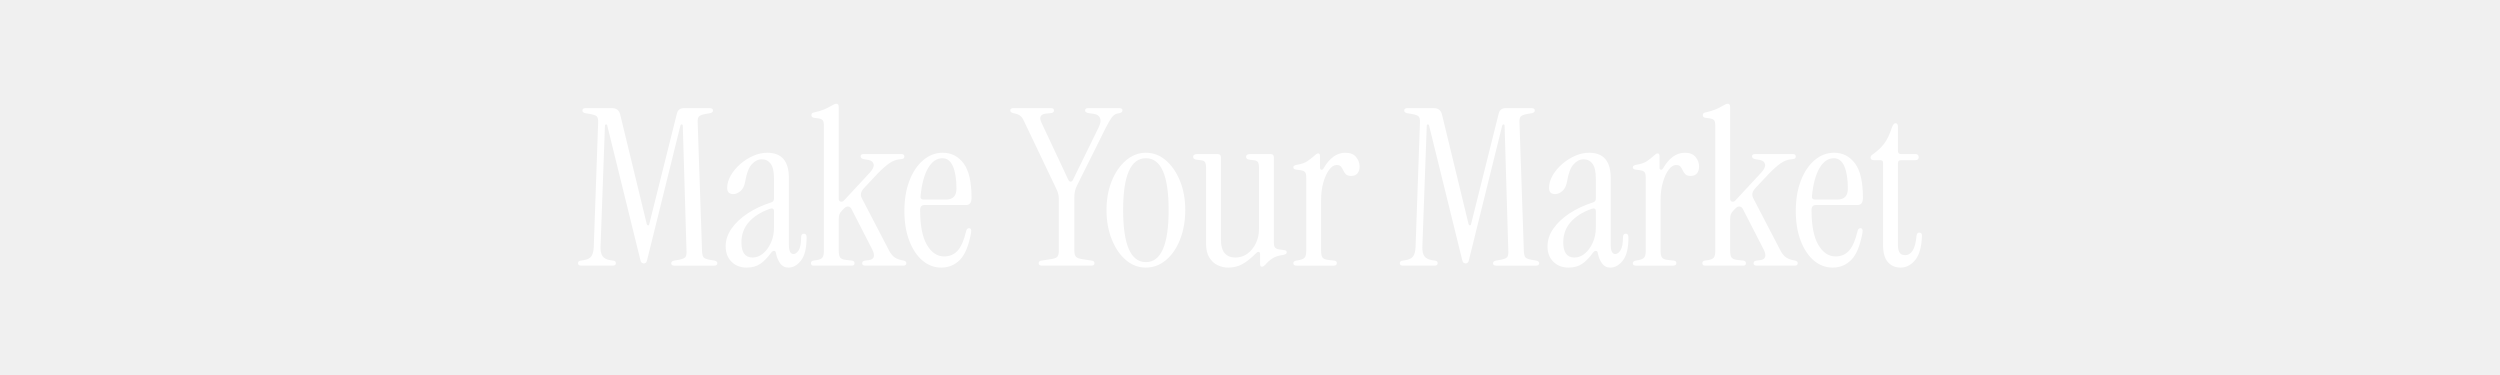
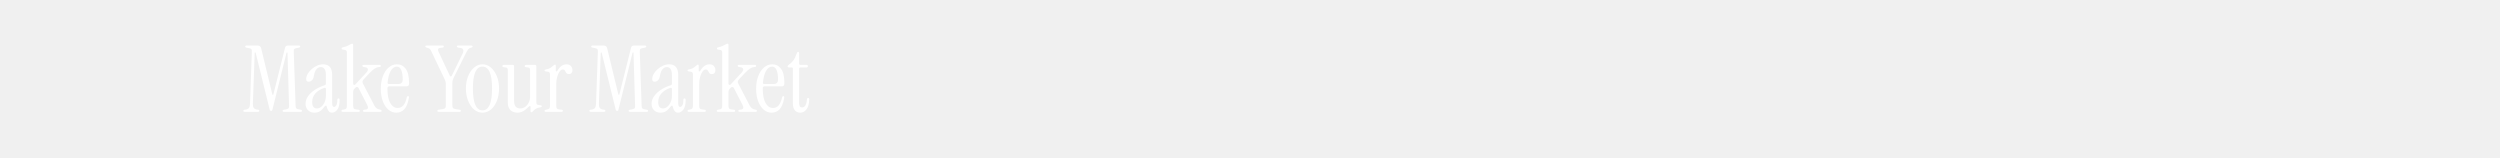
- <svg xmlns="http://www.w3.org/2000/svg" id="Layer_1" version="1.1" viewBox="0 0 320 48">
+ <svg xmlns="http://www.w3.org/2000/svg" id="Layer_1" version="1.1" width="760" height="48" viewBox="0 0 760 48">
  <g isolation="isolate">
    <path d="M82.414,33.72c-.075,0-.159-.027-.252-.084-.093-.056-.159-.177-.196-.363l-4.228-17.164c-.019-.131-.075-.191-.168-.183-.094.01-.14.08-.14.21l-.56,15.456c-.019.523.065.92.252,1.19s.513.443.98.518l.364.057c.242.019.364.13.364.336s-.14.308-.42.308h-4.004c-.28,0-.42-.103-.42-.308s.121-.317.364-.336l.364-.057c.485-.074.816-.247.994-.518s.275-.667.294-1.19l.56-15.903c.019-.393-.038-.653-.168-.784-.131-.131-.411-.233-.84-.309l-.644-.111c-.243-.057-.364-.168-.364-.336,0-.206.14-.309.42-.309h3.36c.579,0,.933.28,1.064.84l3.388,13.973c.037.131.098.195.182.195s.135-.064.154-.195l3.528-14.112c.112-.467.411-.7.896-.7h3.304c.28,0,.42.103.42.309,0,.168-.122.279-.364.336l-.644.111c-.392.075-.654.178-.784.309-.131.131-.187.392-.168.784l.56,16.464c.018.392.084.653.196.783.112.131.364.234.756.309l.644.112c.243.056.364.168.364.336,0,.205-.14.308-.42.308h-5.068c-.28,0-.42-.103-.42-.308,0-.168.122-.28.364-.336l.644-.112c.392-.074.653-.178.784-.309.13-.13.187-.392.168-.783l-.476-16.017c0-.13-.042-.2-.126-.21-.084-.009-.145.042-.182.154l-4.256,17.192c-.038.187-.098.308-.182.363-.084.057-.164.084-.238.084Z" fill="#fff" />
    <path d="M95.573,34.252c-.784,0-1.428-.248-1.932-.742-.504-.494-.756-1.152-.756-1.974,0-.803.252-1.563.756-2.282.504-.719,1.194-1.367,2.072-1.946.877-.578,1.876-1.045,2.996-1.399.242-.074.364-.233.364-.477v-2.548c0-.896-.14-1.535-.42-1.918-.28-.382-.663-.574-1.148-.574-.467,0-.892.21-1.274.631-.383.42-.658,1.124-.826,2.113-.094.598-.294,1.032-.602,1.303-.308.271-.621.405-.938.405-.522,0-.784-.261-.784-.784,0-.541.154-1.077.462-1.609s.714-1.018,1.218-1.456,1.055-.788,1.652-1.05c.597-.262,1.194-.393,1.792-.393,1.848,0,2.772,1.074,2.772,3.221v8.567c0,.784.196,1.176.588,1.176.242,0,.466-.163.672-.489.205-.327.308-.883.308-1.666,0-.299.121-.448.364-.448.224,0,.336.159.336.476,0,1.363-.238,2.348-.714,2.954-.476.607-1.013.91-1.61.91-.448,0-.803-.182-1.064-.546-.262-.364-.439-.798-.532-1.302-.019-.187-.098-.285-.238-.294-.14-.01-.276.079-.406.266-.448.616-.905,1.083-1.372,1.4-.467.316-1.046.476-1.736.476ZM96.33,32.964c.485,0,.933-.172,1.344-.518s.747-.808,1.008-1.387c.261-.578.392-1.231.392-1.96v-2.044c0-.354-.196-.457-.588-.308-1.139.411-2.021.976-2.646,1.694-.625.719-.938,1.582-.938,2.59,0,1.288.476,1.932,1.428,1.932Z" fill="#fff" />
    <path d="M104.141,34c-.224,0-.336-.103-.336-.308,0-.187.103-.299.308-.336l.392-.057c.392-.056.648-.168.77-.336.121-.168.182-.448.182-.84v-16.044c0-.336-.051-.564-.154-.687-.103-.121-.285-.2-.546-.237l-.588-.084c-.206-.037-.308-.149-.308-.336s.103-.299.308-.336c.522-.112.961-.243,1.316-.393.354-.149.653-.298.896-.448.298-.186.522-.279.672-.279.205,0,.308.149.308.447v11.732c0,.187.079.304.238.35.159.047.312-.014.462-.182l3.276-3.528c.392-.429.555-.788.49-1.077-.065-.29-.285-.472-.658-.547l-.644-.111c-.243-.057-.364-.178-.364-.364s.13-.28.392-.28h4.816c.261,0,.392.104.392.309s-.122.317-.364.336l-.252.027c-.429.038-.858.201-1.288.49-.43.29-.943.742-1.54,1.358l-1.736,1.848c-.392.43-.485.85-.28,1.26l3.528,6.776c.206.374.429.644.672.812.242.168.541.29.896.364l.28.057c.224.056.336.168.336.336,0,.205-.131.308-.392.308h-4.872c-.261,0-.392-.103-.392-.308,0-.187.121-.299.364-.336l.476-.057c.709-.093.858-.55.448-1.372l-2.66-5.18c-.094-.187-.229-.289-.406-.308s-.341.046-.49.195l-.308.309c-.168.168-.28.336-.336.504s-.084.354-.084.56v4.116c0,.392.06.672.182.84.121.168.378.271.77.309l.756.084c.205.037.308.149.308.336,0,.205-.112.308-.336.308h-4.9Z" fill="#fff" />
    <path d="M120.493,34.252c-.896,0-1.699-.298-2.408-.896s-1.274-1.442-1.694-2.534-.63-2.356-.63-3.794c0-1.475.214-2.772.644-3.893.429-1.12,1.017-1.997,1.764-2.632s1.578-.952,2.492-.952c1.101,0,1.992.453,2.674,1.358s1.022,2.375,1.022,4.41c0,.615-.234.924-.7.924h-5.32c-.374,0-.56.215-.56.644,0,1.979.289,3.463.868,4.452.579.99,1.316,1.484,2.212,1.484.709,0,1.288-.252,1.736-.756.448-.504.812-1.354,1.092-2.549.056-.205.177-.308.364-.308.224,0,.308.187.252.561-.299,1.661-.775,2.823-1.428,3.485-.653.663-1.447.994-2.38.994ZM118.253,25.544h2.828c.896,0,1.344-.467,1.344-1.4,0-1.213-.15-2.165-.448-2.855-.299-.69-.747-1.036-1.344-1.036-.728,0-1.34.42-1.834,1.26-.495.84-.817,2.035-.966,3.584-.038.299.103.448.42.448Z" fill="#fff" />
    <path d="M133.373,34c-.28,0-.42-.103-.42-.308s.121-.317.364-.336l1.26-.196c.374-.057.625-.154.756-.294.13-.141.196-.406.196-.798v-6.608c0-.41-.094-.812-.28-1.204l-4.116-8.624c-.131-.317-.28-.56-.448-.728s-.411-.289-.728-.364l-.252-.056c-.261-.057-.392-.178-.392-.364s.14-.28.42-.28h4.788c.261,0,.392.103.392.309s-.159.317-.476.336l-.532.056c-.317.019-.542.122-.672.308-.131.188-.103.477.084.868l3.444,7.336c.075.131.168.196.28.196s.205-.065.28-.196l3.304-6.748c.242-.485.303-.882.182-1.189-.122-.309-.397-.49-.826-.546l-.616-.084c-.317-.057-.476-.168-.476-.336,0-.206.13-.309.392-.309h3.976c.28,0,.42.094.42.28s-.131.308-.392.364l-.28.056c-.262.056-.49.215-.686.476-.196.262-.453.7-.77,1.316l-3.668,7.364c-.131.262-.224.509-.28.742-.056.233-.084.499-.084.798v6.832c0,.392.07.657.21.798.14.14.387.237.742.294l1.26.196c.242.019.364.13.364.336s-.14.308-.42.308h-6.3Z" fill="#fff" />
    <path d="M146.673,34.252c-.952,0-1.806-.322-2.562-.966-.756-.645-1.358-1.526-1.806-2.646-.448-1.12-.672-2.37-.672-3.752s.224-2.622.672-3.724c.448-1.102,1.055-1.979,1.82-2.632.765-.653,1.614-.98,2.548-.98.952,0,1.806.327,2.562.98s1.358,1.53,1.806,2.632c.448,1.102.672,2.343.672,3.724s-.22,2.632-.658,3.752c-.439,1.12-1.041,2.002-1.806,2.646-.766.644-1.624.966-2.576.966ZM146.673,33.552c1.941,0,2.912-2.221,2.912-6.664s-.971-6.636-2.912-6.636-2.912,2.212-2.912,6.636.97,6.664,2.912,6.664Z" fill="#fff" />
    <path d="M157.201,34.252c-.467,0-.915-.103-1.344-.308-.43-.205-.784-.532-1.064-.98-.28-.448-.42-1.045-.42-1.792v-9.744c0-.336-.052-.569-.154-.7-.103-.13-.285-.205-.546-.224l-.476-.056c-.318-.037-.476-.158-.476-.364,0-.242.177-.364.532-.364h2.604c.28,0,.42.141.42.42v10.444c0,.858.164,1.47.49,1.834.326.364.779.546,1.358.546s1.092-.163,1.54-.49c.448-.326.807-.765,1.078-1.315.27-.551.406-1.152.406-1.807v-7.924c0-.336-.052-.569-.154-.7-.103-.13-.285-.205-.546-.224l-.476-.056c-.318-.037-.476-.158-.476-.364,0-.242.177-.364.532-.364h2.604c.279,0,.42.141.42.42v10.864c0,.336.051.564.153.687.103.121.285.2.546.237l.589.084c.242.02.363.112.363.28s-.149.28-.447.336c-.579.075-1.041.224-1.387.448-.346.224-.648.495-.91.812-.168.168-.308.252-.42.252-.168,0-.252-.111-.252-.336v-1.288c0-.148-.052-.237-.153-.266-.104-.028-.21.014-.322.126-.691.69-1.302,1.176-1.834,1.456-.532.28-1.125.42-1.778.42Z" fill="#fff" />
    <path d="M169.437,21.512c.765-1.306,1.688-1.96,2.771-1.96.616,0,1.073.183,1.372.546.299.364.448.771.448,1.219,0,.354-.089.644-.266.867-.178.225-.453.336-.826.336-.299,0-.519-.069-.658-.21-.14-.14-.252-.303-.336-.489s-.182-.351-.294-.49-.299-.21-.561-.21c-.336,0-.653.201-.951.602-.299.402-.547.938-.742,1.61-.196.672-.294,1.438-.294,2.296v6.496c0,.392.06.672.182.84.121.168.378.271.771.309l.756.084c.205.037.308.14.308.308,0,.224-.14.336-.42.336h-4.732c-.279,0-.42-.103-.42-.308,0-.168.121-.28.364-.336l.336-.057c.393-.074.648-.191.771-.35.121-.158.182-.435.182-.826v-9.408c0-.336-.052-.564-.154-.686s-.284-.2-.546-.238l-.588-.084c-.243-.019-.364-.121-.364-.308,0-.149.149-.252.448-.309.578-.093,1.022-.242,1.33-.448.308-.205.63-.457.966-.756.168-.168.309-.252.42-.252.168,0,.252.112.252.336v1.513c0,.131.057.21.168.237.112.028.215-.042.309-.21Z" fill="#fff" />
    <path d="M187.607,33.72c-.074,0-.158-.027-.252-.084-.093-.056-.158-.177-.195-.363l-4.229-17.164c-.019-.131-.074-.191-.168-.183-.094.01-.14.08-.14.21l-.561,15.456c-.019.523.065.92.252,1.19s.514.443.98.518l.364.057c.242.019.363.13.363.336s-.14.308-.42.308h-4.004c-.279,0-.42-.103-.42-.308s.121-.317.364-.336l.364-.057c.484-.074.816-.247.993-.518.178-.271.275-.667.295-1.19l.56-15.903c.019-.393-.038-.653-.168-.784-.131-.131-.411-.233-.84-.309l-.645-.111c-.242-.057-.363-.168-.363-.336,0-.206.14-.309.42-.309h3.359c.579,0,.934.28,1.064.84l3.388,13.973c.037.131.099.195.183.195s.135-.064.153-.195l3.528-14.112c.112-.467.41-.7.896-.7h3.305c.279,0,.42.103.42.309,0,.168-.122.279-.364.336l-.644.111c-.393.075-.654.178-.784.309-.131.131-.188.392-.168.784l.56,16.464c.019.392.084.653.196.783.112.131.364.234.756.309l.644.112c.243.056.364.168.364.336,0,.205-.14.308-.42.308h-5.067c-.28,0-.421-.103-.421-.308,0-.168.122-.28.364-.336l.645-.112c.392-.074.652-.178.783-.309.131-.13.187-.392.168-.783l-.476-16.017c0-.13-.042-.2-.126-.21-.084-.009-.145.042-.182.154l-4.256,17.192c-.038.187-.099.308-.183.363-.084.057-.163.084-.238.084Z" fill="#fff" />
    <path d="M200.768,34.252c-.783,0-1.428-.248-1.932-.742s-.756-1.152-.756-1.974c0-.803.252-1.563.756-2.282s1.194-1.367,2.072-1.946c.877-.578,1.876-1.045,2.996-1.399.242-.074.363-.233.363-.477v-2.548c0-.896-.14-1.535-.42-1.918-.279-.382-.662-.574-1.147-.574-.467,0-.892.21-1.274.631-.383.42-.658,1.124-.826,2.113-.094.598-.294,1.032-.602,1.303s-.621.405-.938.405c-.522,0-.783-.261-.783-.784,0-.541.153-1.077.462-1.609.308-.532.714-1.018,1.218-1.456s1.055-.788,1.652-1.05c.597-.262,1.194-.393,1.792-.393,1.848,0,2.771,1.074,2.771,3.221v8.567c0,.784.196,1.176.588,1.176.242,0,.467-.163.672-.489.205-.327.309-.883.309-1.666,0-.299.121-.448.363-.448.225,0,.337.159.337.476,0,1.363-.238,2.348-.715,2.954-.476.607-1.013.91-1.609.91-.448,0-.803-.182-1.064-.546s-.438-.798-.532-1.302c-.019-.187-.098-.285-.237-.294-.141-.01-.276.079-.406.266-.448.616-.905,1.083-1.372,1.4-.467.316-1.046.476-1.736.476ZM201.524,32.964c.484,0,.933-.172,1.344-.518.41-.346.746-.808,1.008-1.387.261-.578.392-1.231.392-1.96v-2.044c0-.354-.195-.457-.588-.308-1.139.411-2.021.976-2.646,1.694-.626.719-.938,1.582-.938,2.59,0,1.288.477,1.932,1.429,1.932Z" fill="#fff" />
    <path d="M212.892,21.512c.765-1.306,1.688-1.96,2.771-1.96.616,0,1.073.183,1.372.546.299.364.448.771.448,1.219,0,.354-.089.644-.266.867-.178.225-.453.336-.826.336-.299,0-.519-.069-.658-.21-.14-.14-.252-.303-.336-.489s-.182-.351-.294-.49-.299-.21-.561-.21c-.336,0-.653.201-.951.602-.299.402-.547.938-.742,1.61-.196.672-.294,1.438-.294,2.296v6.496c0,.392.06.672.182.84.121.168.378.271.771.309l.756.084c.205.037.308.14.308.308,0,.224-.14.336-.42.336h-4.732c-.279,0-.42-.103-.42-.308,0-.168.121-.28.364-.336l.336-.057c.393-.074.648-.191.771-.35.121-.158.182-.435.182-.826v-9.408c0-.336-.052-.564-.154-.686s-.284-.2-.546-.238l-.588-.084c-.243-.019-.364-.121-.364-.308,0-.149.149-.252.448-.309.578-.093,1.022-.242,1.33-.448.308-.205.63-.457.966-.756.168-.168.309-.252.42-.252.168,0,.252.112.252.336v1.513c0,.131.057.21.168.237.112.028.215-.042.309-.21Z" fill="#fff" />
    <path d="M218.239,34c-.224,0-.336-.103-.336-.308,0-.187.103-.299.308-.336l.393-.057c.392-.056.648-.168.77-.336s.182-.448.182-.84v-16.044c0-.336-.051-.564-.153-.687-.103-.121-.285-.2-.546-.237l-.588-.084c-.206-.037-.309-.149-.309-.336s.103-.299.309-.336c.521-.112.961-.243,1.315-.393s.653-.298.896-.448c.298-.186.522-.279.672-.279.205,0,.308.149.308.447v11.732c0,.187.079.304.238.35.158.047.312-.014.462-.182l3.276-3.528c.392-.429.555-.788.489-1.077-.065-.29-.284-.472-.657-.547l-.645-.111c-.243-.057-.364-.178-.364-.364s.131-.28.393-.28h4.815c.262,0,.393.104.393.309s-.122.317-.364.336l-.252.027c-.43.038-.858.201-1.288.49-.43.29-.942.742-1.54,1.358l-1.736,1.848c-.392.43-.485.85-.279,1.26l3.527,6.776c.206.374.43.644.673.812.242.168.541.29.896.364l.28.057c.224.056.336.168.336.336,0,.205-.131.308-.393.308h-4.872c-.261,0-.392-.103-.392-.308,0-.187.121-.299.364-.336l.476-.057c.709-.093.858-.55.448-1.372l-2.66-5.18c-.094-.187-.229-.289-.406-.308-.177-.019-.341.046-.489.195l-.309.309c-.168.168-.279.336-.336.504-.056.168-.084.354-.084.56v4.116c0,.392.061.672.183.84.121.168.378.271.77.309l.756.084c.205.037.309.149.309.336,0,.205-.112.308-.337.308h-4.899Z" fill="#fff" />
    <path d="M234.591,34.252c-.896,0-1.698-.298-2.408-.896-.709-.598-1.273-1.442-1.693-2.534s-.63-2.356-.63-3.794c0-1.475.214-2.772.644-3.893s1.018-1.997,1.764-2.632c.747-.635,1.578-.952,2.492-.952,1.102,0,1.992.453,2.674,1.358s1.022,2.375,1.022,4.41c0,.615-.233.924-.7.924h-5.319c-.374,0-.561.215-.561.644,0,1.979.289,3.463.868,4.452.578.99,1.316,1.484,2.212,1.484.709,0,1.288-.252,1.736-.756.447-.504.812-1.354,1.092-2.549.056-.205.177-.308.364-.308.224,0,.308.187.252.561-.299,1.661-.775,2.823-1.429,3.485-.653.663-1.446.994-2.38.994ZM232.352,25.544h2.827c.896,0,1.345-.467,1.345-1.4,0-1.213-.15-2.165-.448-2.855-.299-.69-.747-1.036-1.344-1.036-.729,0-1.34.42-1.834,1.26-.495.84-.817,2.035-.967,3.584-.037.299.103.448.421.448Z" fill="#fff" />
    <path d="M243.271,34.252c-.654,0-1.19-.229-1.61-.686-.42-.458-.63-1.209-.63-2.255v-10.472c0-.224-.112-.336-.336-.336h-.812c-.299,0-.448-.112-.448-.336,0-.149.084-.28.253-.392.615-.43,1.11-.892,1.483-1.387.373-.494.7-1.171.98-2.029.13-.393.289-.588.476-.588.205,0,.308.149.308.447v3.108c0,.262.131.392.393.392h1.82c.298,0,.447.131.447.393s-.149.392-.447.392h-1.82c-.262,0-.393.131-.393.393v10.443c0,.411.065.733.196.966.131.234.373.351.729.351.392,0,.714-.196.966-.588.252-.393.415-1.026.49-1.904.037-.262.158-.392.363-.392.225,0,.336.14.336.42-.056,1.438-.35,2.474-.882,3.107-.532.635-1.152.952-1.861.952Z" fill="#fff" />
  </g>
</svg>
